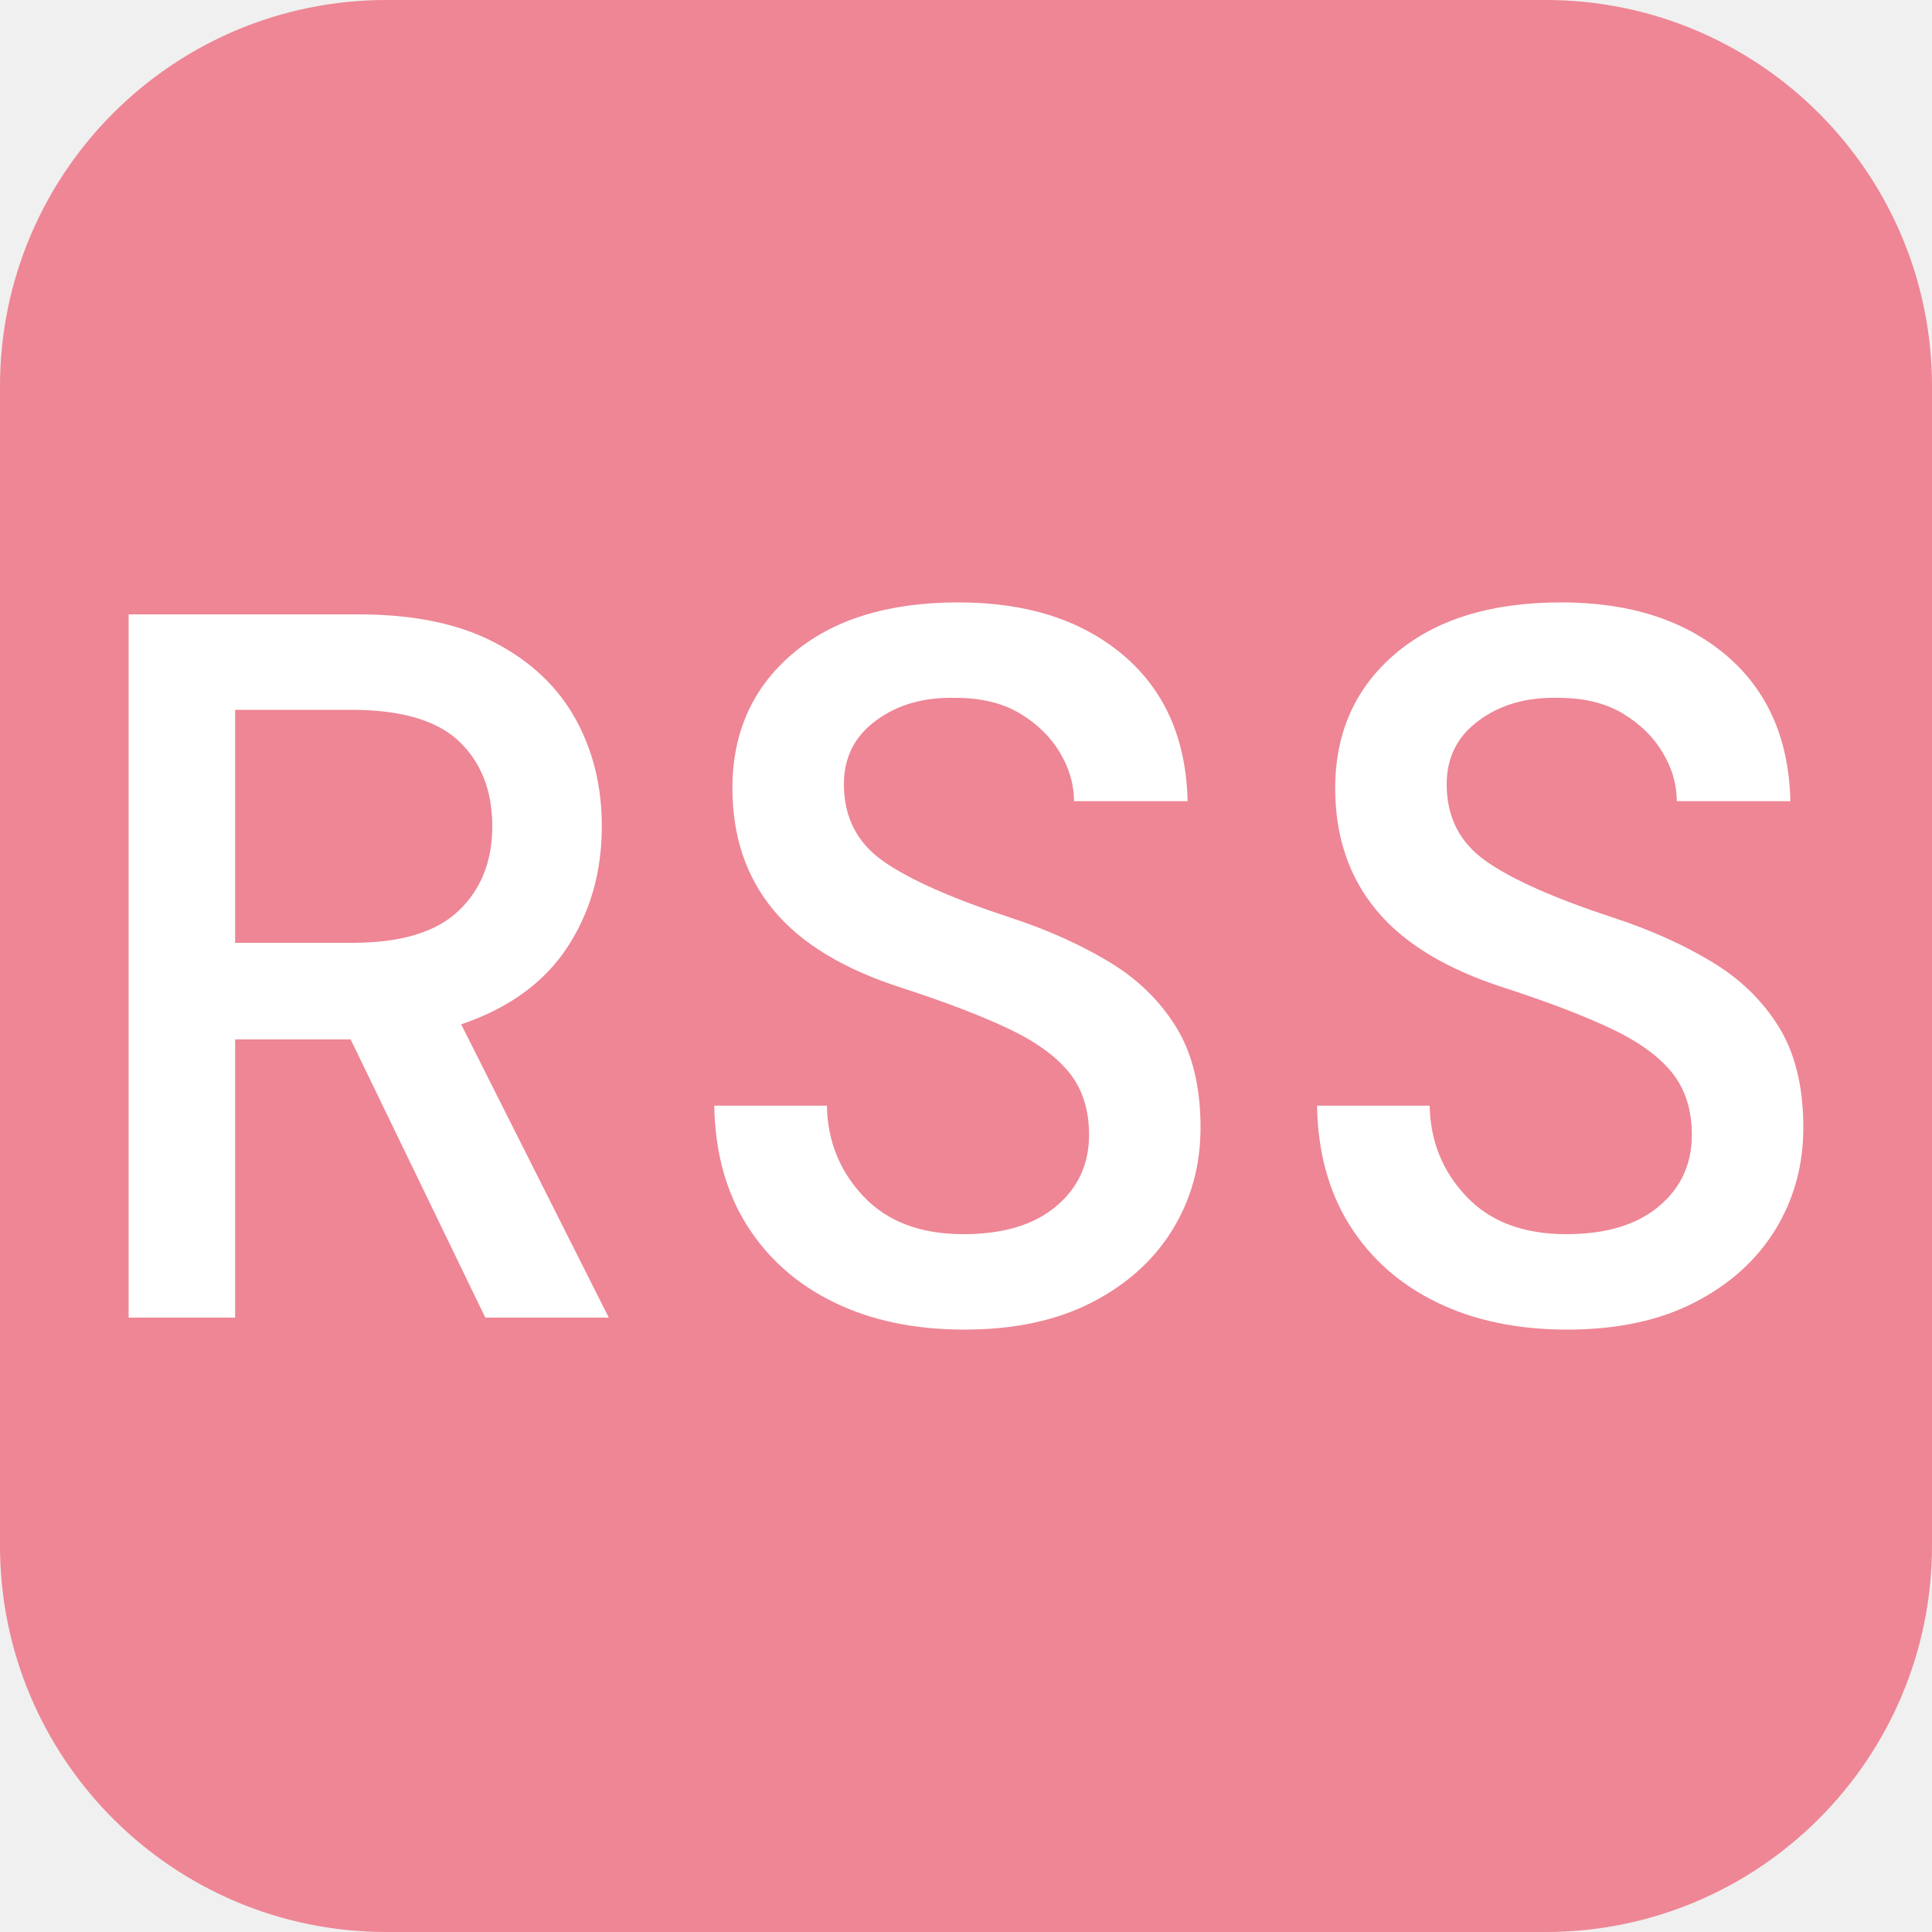
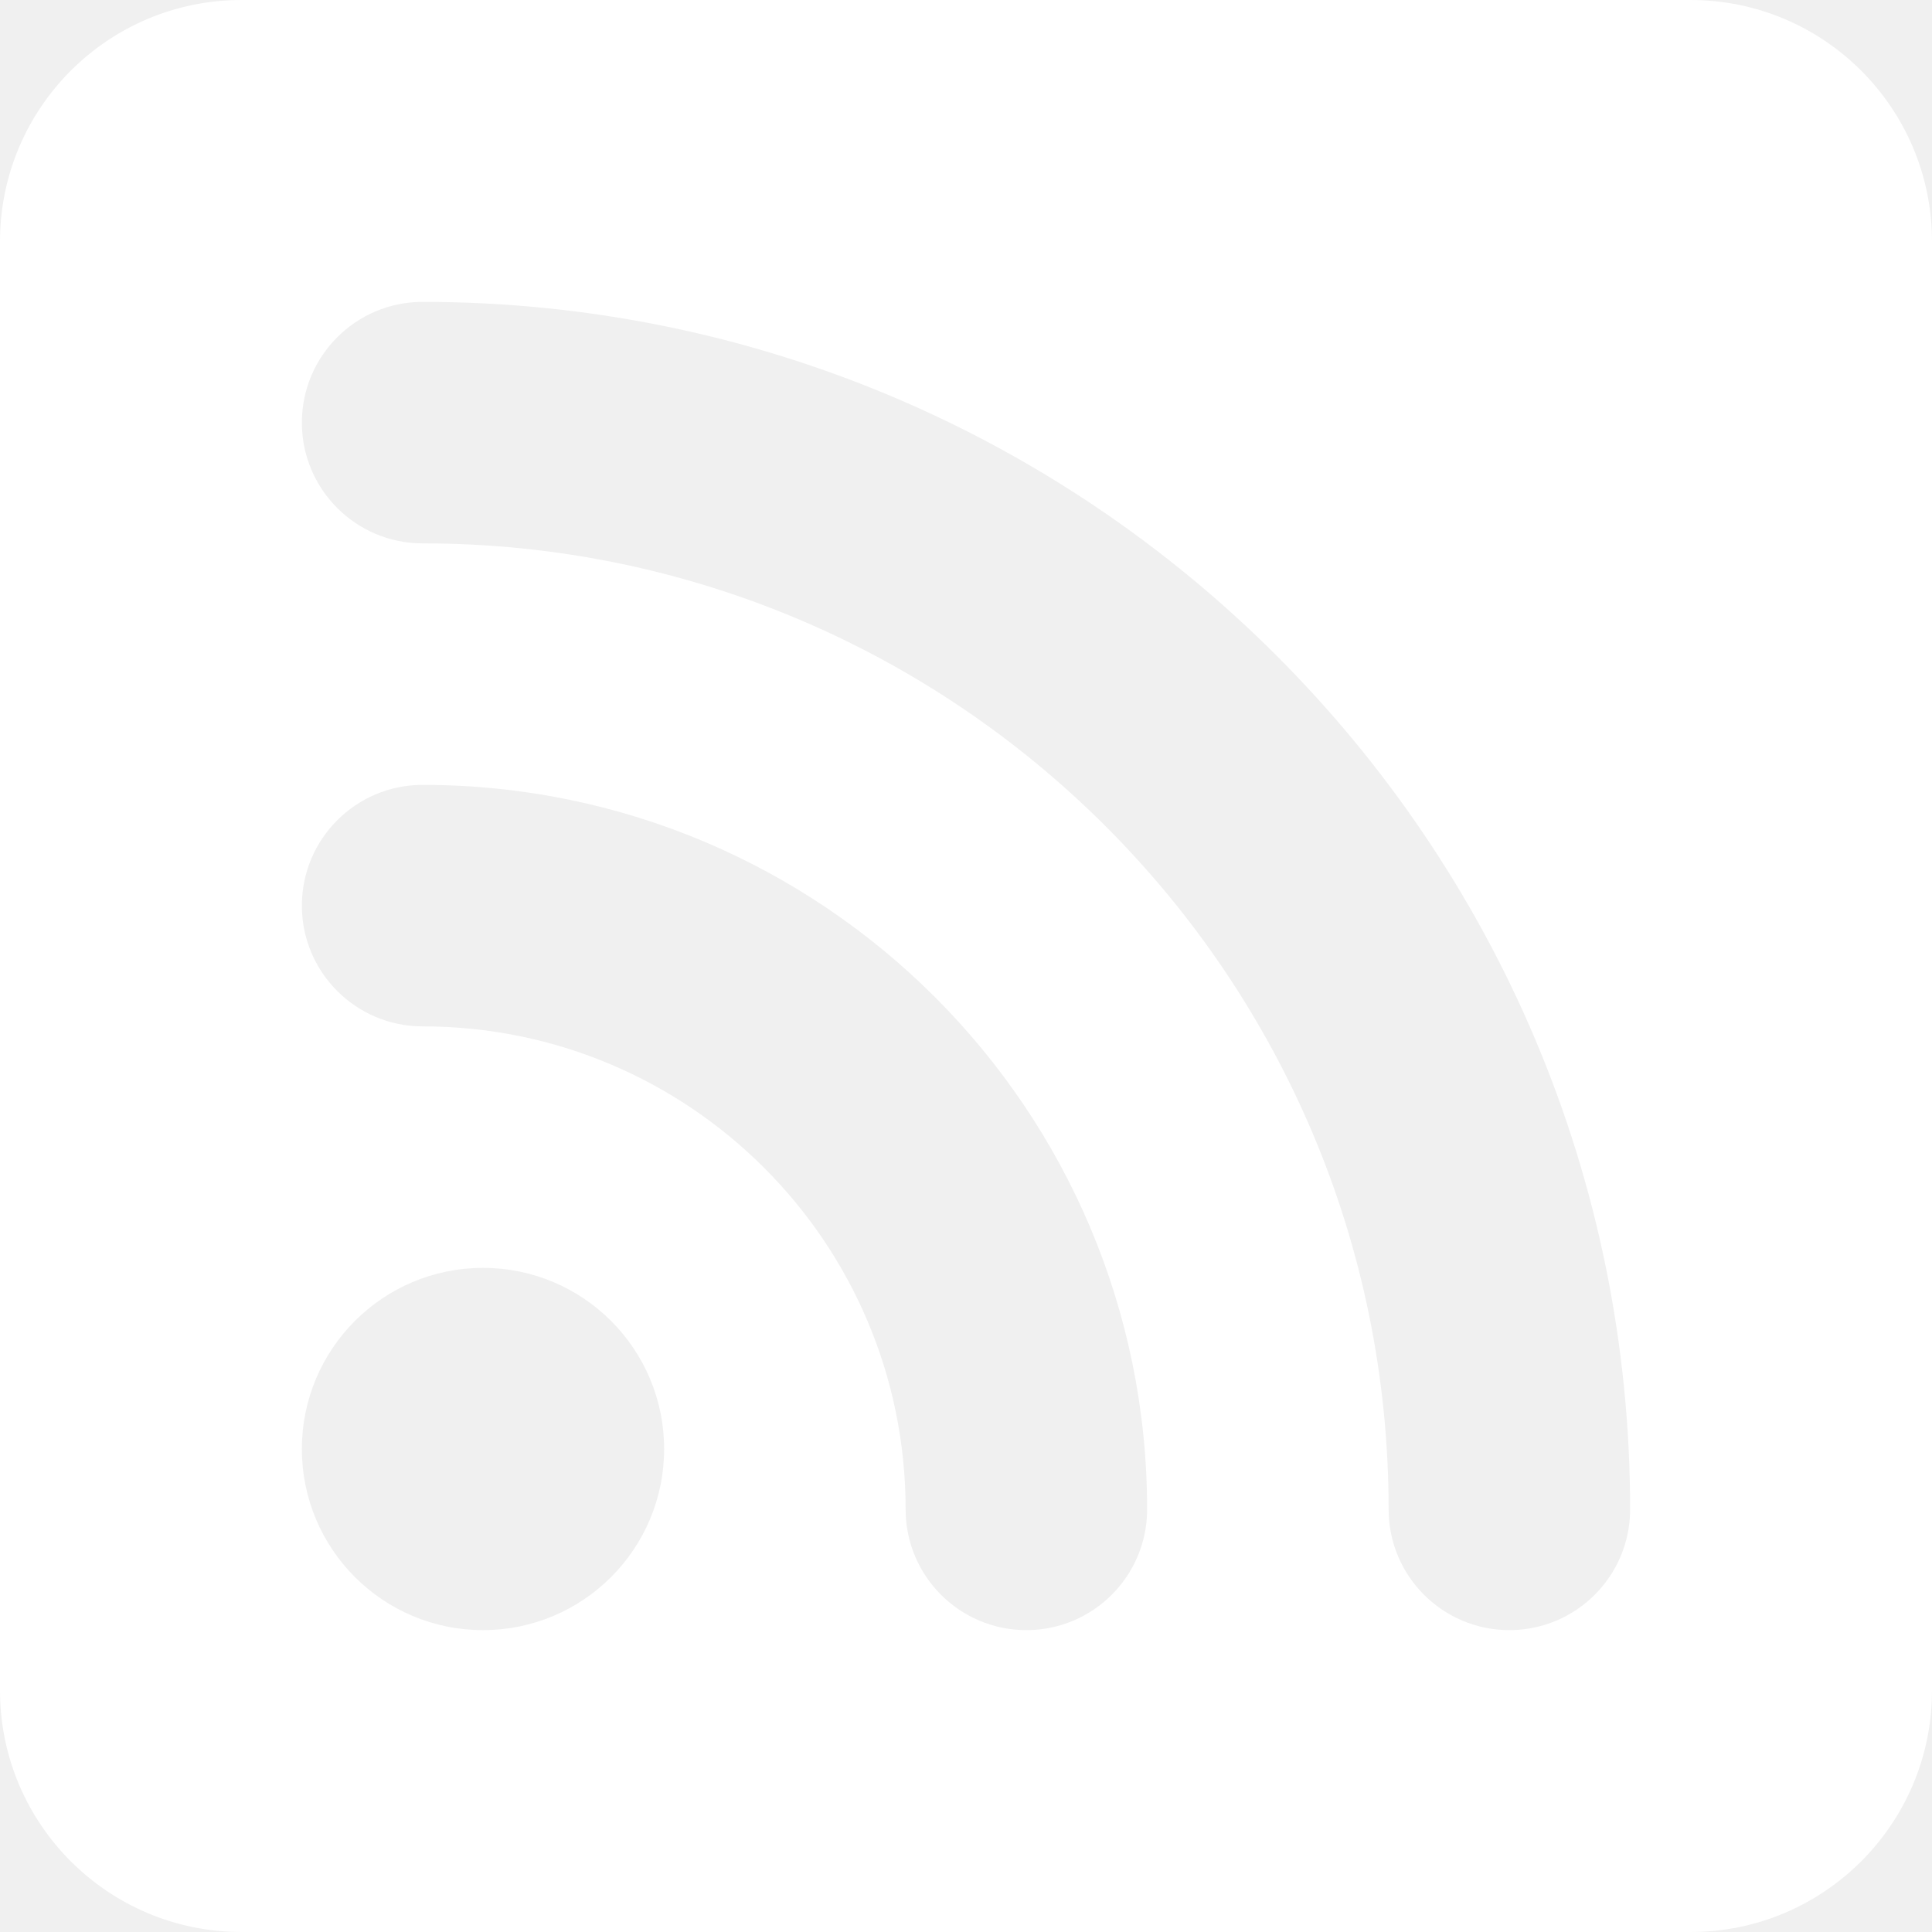
- <svg xmlns="http://www.w3.org/2000/svg" width="256" height="256" viewBox="0 0 100 100">
-   <rect width="100" height="100" rx="20" fill="#ee8695" />
-   <path fill="#fff" d="M12.17 68.20L6.66 68.20L6.66 31.80L18.57 31.80Q22.83 31.80 25.61 33.26Q28.39 34.71 29.77 37.18Q31.15 39.65 31.15 42.77L31.15 42.77Q31.15 46.31 29.36 49.04Q27.56 51.77 23.87 53.02L23.87 53.02L31.51 68.20L25.12 68.20L18.15 53.80L12.17 53.80L12.17 68.20ZM12.17 36.74L12.17 48.80L18.25 48.80Q22.00 48.80 23.74 47.14Q25.48 45.48 25.48 42.77L25.48 42.77Q25.48 40.02 23.77 38.38Q22.05 36.74 18.20 36.74L18.20 36.74L12.17 36.74ZM49.92 68.82L49.92 68.82Q46.07 68.82 43.19 67.42Q40.30 66.02 38.66 63.42Q37.03 60.82 36.97 57.23L36.97 57.23L42.80 57.23Q42.85 59.98 44.70 61.93Q46.54 63.88 49.87 63.88L49.87 63.88Q52.94 63.88 54.65 62.45Q56.37 61.02 56.37 58.74L56.37 58.74Q56.37 56.81 55.36 55.54Q54.34 54.26 52.21 53.25Q50.08 52.24 46.70 51.14L46.70 51.14Q42.17 49.69 40.04 47.11Q37.91 44.54 37.91 40.80L37.91 40.80Q37.91 36.48 41.03 33.83Q44.15 31.18 49.61 31.18L49.61 31.18Q54.91 31.18 58.14 33.91Q61.36 36.64 61.47 41.47L61.47 41.47L55.59 41.47Q55.59 40.17 54.86 38.95Q54.13 37.73 52.78 36.92Q51.43 36.12 49.45 36.12L49.45 36.12Q47.01 36.06 45.35 37.29Q43.68 38.51 43.68 40.59L43.68 40.59Q43.68 43.14 45.71 44.57Q47.74 46.00 52.31 47.50L52.31 47.50Q55.17 48.44 57.38 49.77Q59.59 51.09 60.87 53.15Q62.14 55.20 62.14 58.37L62.14 58.37Q62.14 61.28 60.69 63.65Q59.23 66.02 56.50 67.42Q53.77 68.82 49.92 68.82ZM81.12 68.82L81.12 68.82Q77.27 68.82 74.39 67.42Q71.50 66.02 69.86 63.42Q68.23 60.82 68.17 57.23L68.17 57.23L74.00 57.23Q74.05 59.98 75.90 61.93Q77.74 63.88 81.07 63.88L81.07 63.88Q84.14 63.88 85.85 62.45Q87.57 61.02 87.57 58.74L87.57 58.74Q87.57 56.81 86.56 55.54Q85.54 54.26 83.41 53.25Q81.28 52.24 77.90 51.14L77.90 51.14Q73.37 49.69 71.24 47.11Q69.11 44.54 69.11 40.80L69.11 40.80Q69.11 36.48 72.23 33.83Q75.35 31.18 80.81 31.18L80.81 31.18Q86.11 31.18 89.34 33.91Q92.56 36.64 92.67 41.47L92.67 41.47L86.79 41.47Q86.79 40.17 86.06 38.95Q85.33 37.73 83.98 36.92Q82.63 36.12 80.65 36.12L80.65 36.12Q78.21 36.06 76.55 37.29Q74.88 38.51 74.88 40.59L74.88 40.59Q74.88 43.14 76.91 44.57Q78.94 46.00 83.51 47.50L83.51 47.50Q86.37 48.44 88.58 49.77Q90.79 51.09 92.07 53.15Q93.34 55.20 93.34 58.37L93.34 58.37Q93.34 61.28 91.89 63.65Q90.43 66.02 87.70 67.42Q84.97 68.82 81.12 68.82Z" />
+ <svg xmlns="http://www.w3.org/2000/svg" width="28" height="28" fill="white" viewBox="0 0 16 16">
+   <path d="M2 0a2 2 0 0 0-2 2v12a2 2 0 0 0 2 2h12a2 2 0 0 0 2-2V2a2 2 0 0 0-2-2zm1.5 2.5c5.523 0 10 4.477 10 10a1 1 0 1 1-2 0 8 8 0 0 0-8-8 1 1 0 0 1 0-2m0 4a6 6 0 0 1 6 6 1 1 0 1 1-2 0 4 4 0 0 0-4-4 1 1 0 0 1 0-2m.5 7a1.5 1.5 0 1 1 0-3 1.5 1.5 0 0 1 0 3" />
</svg>
